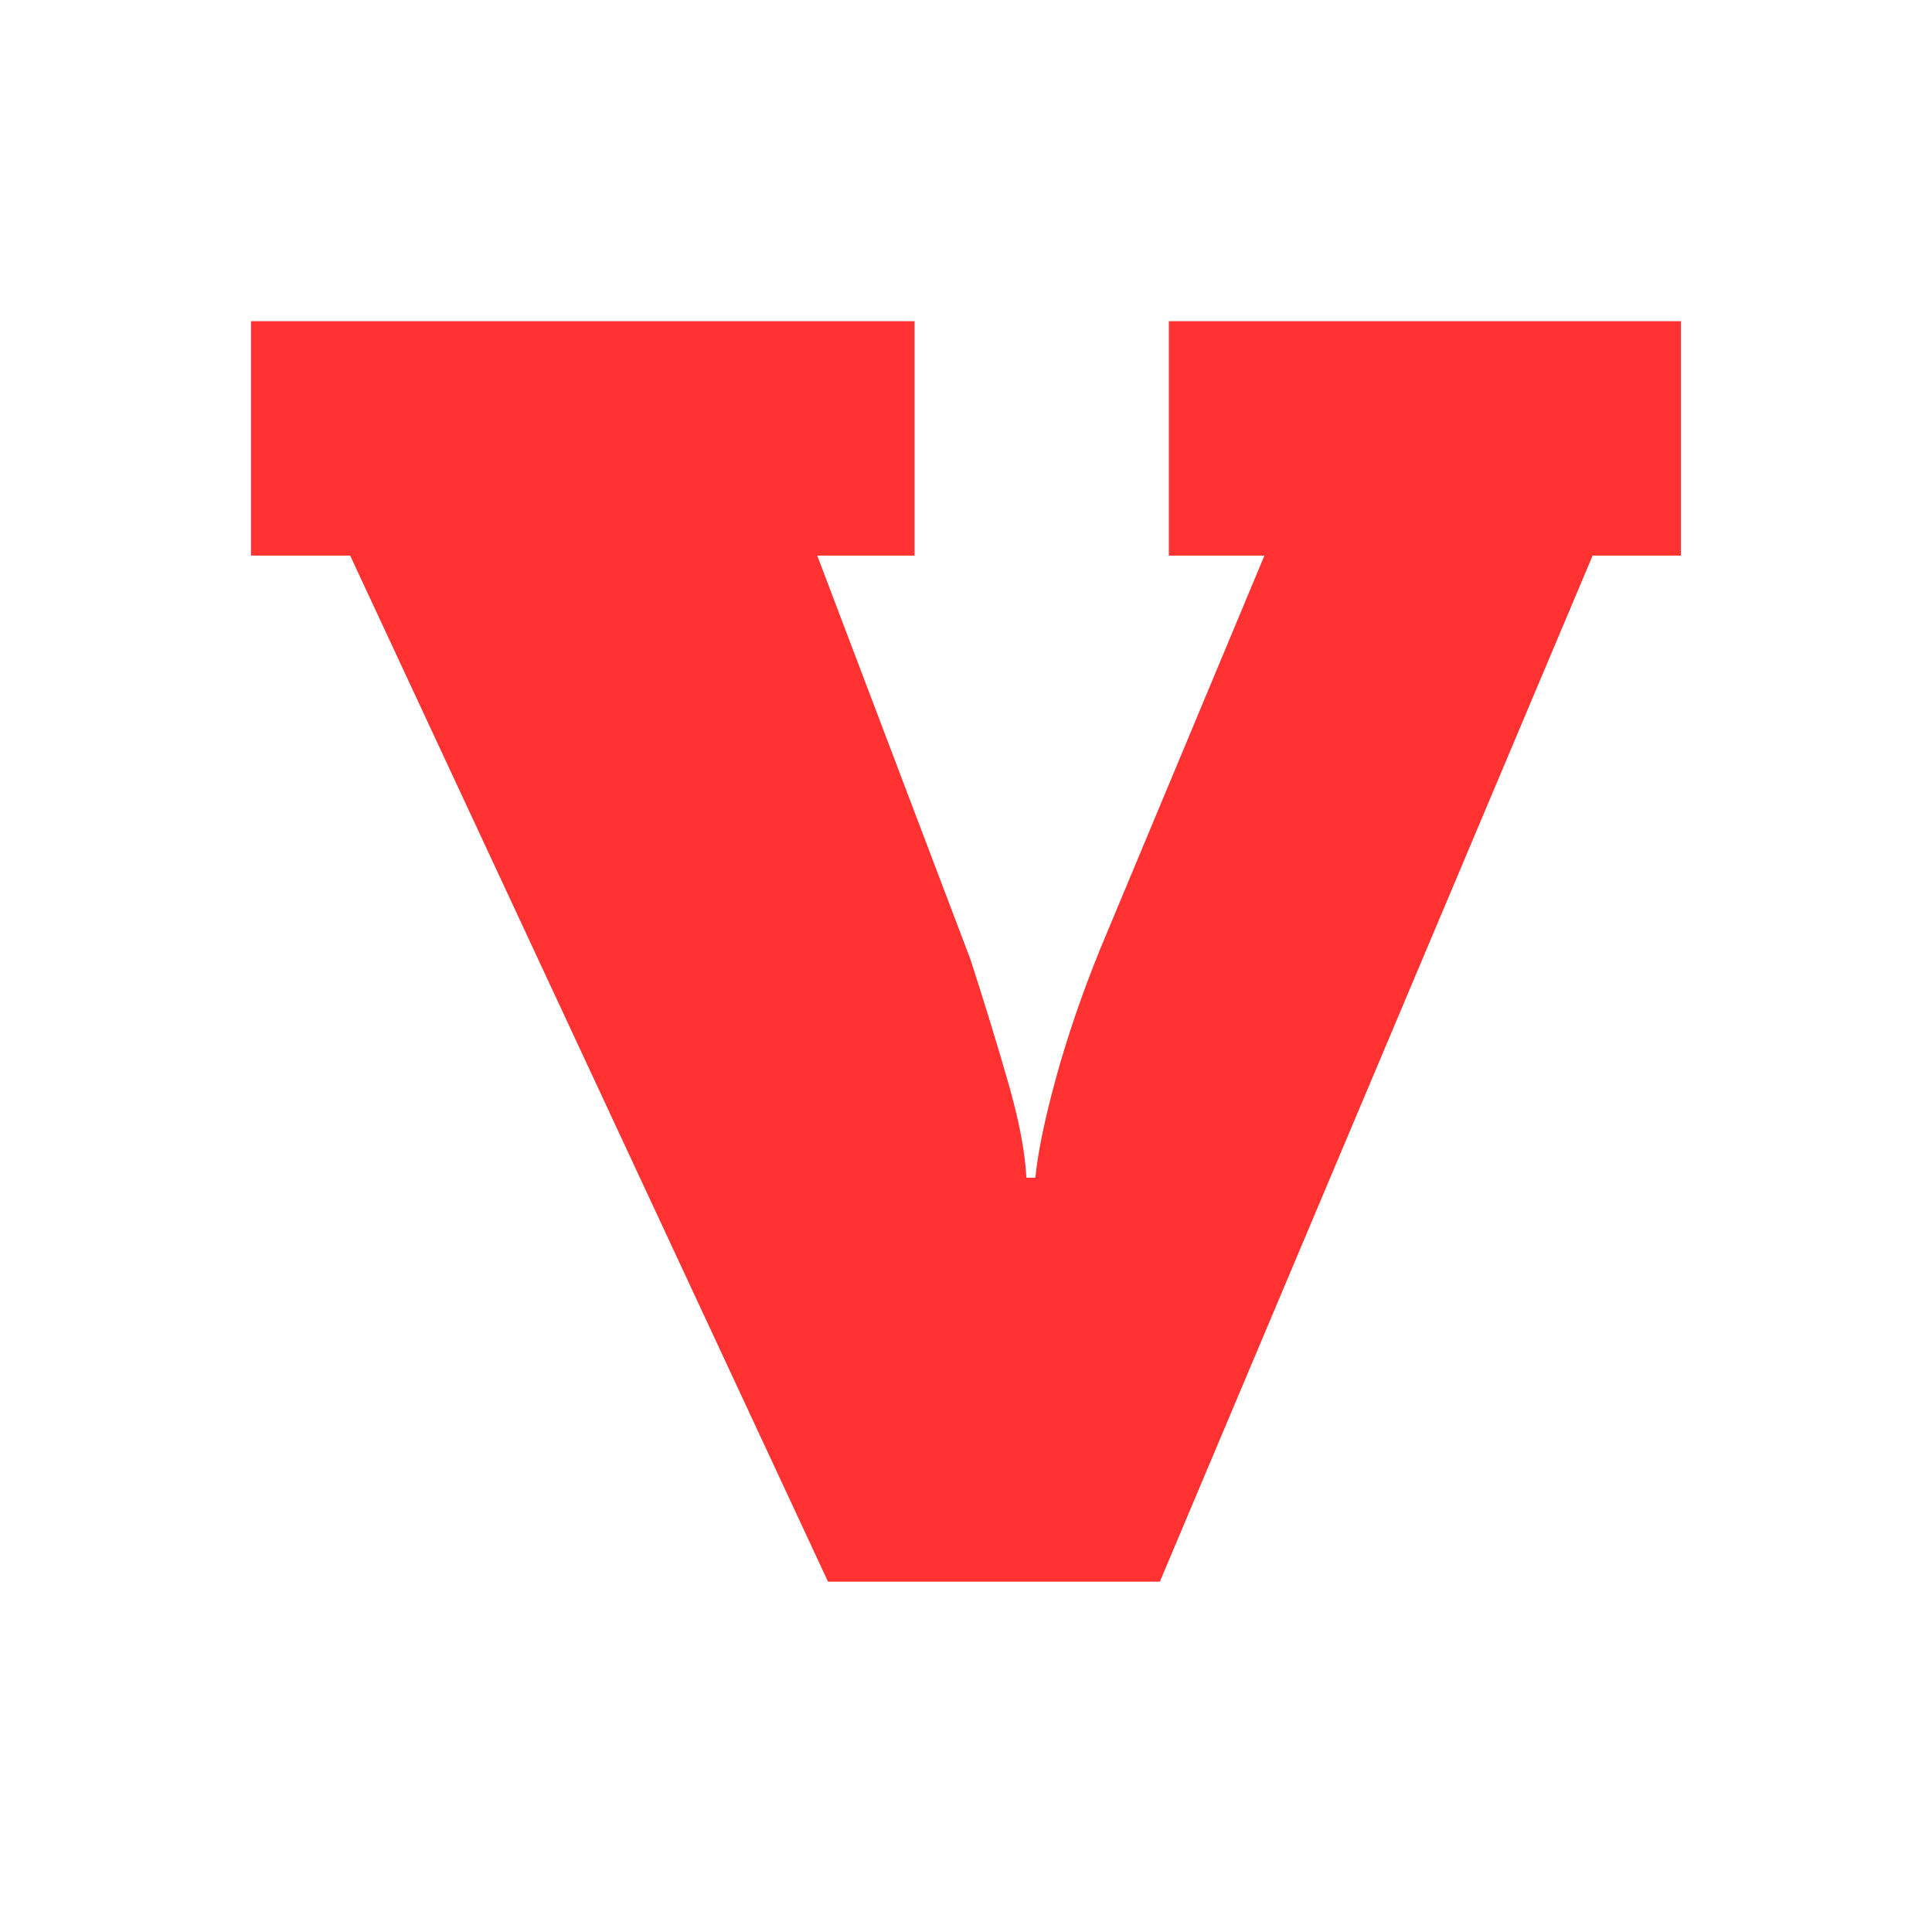
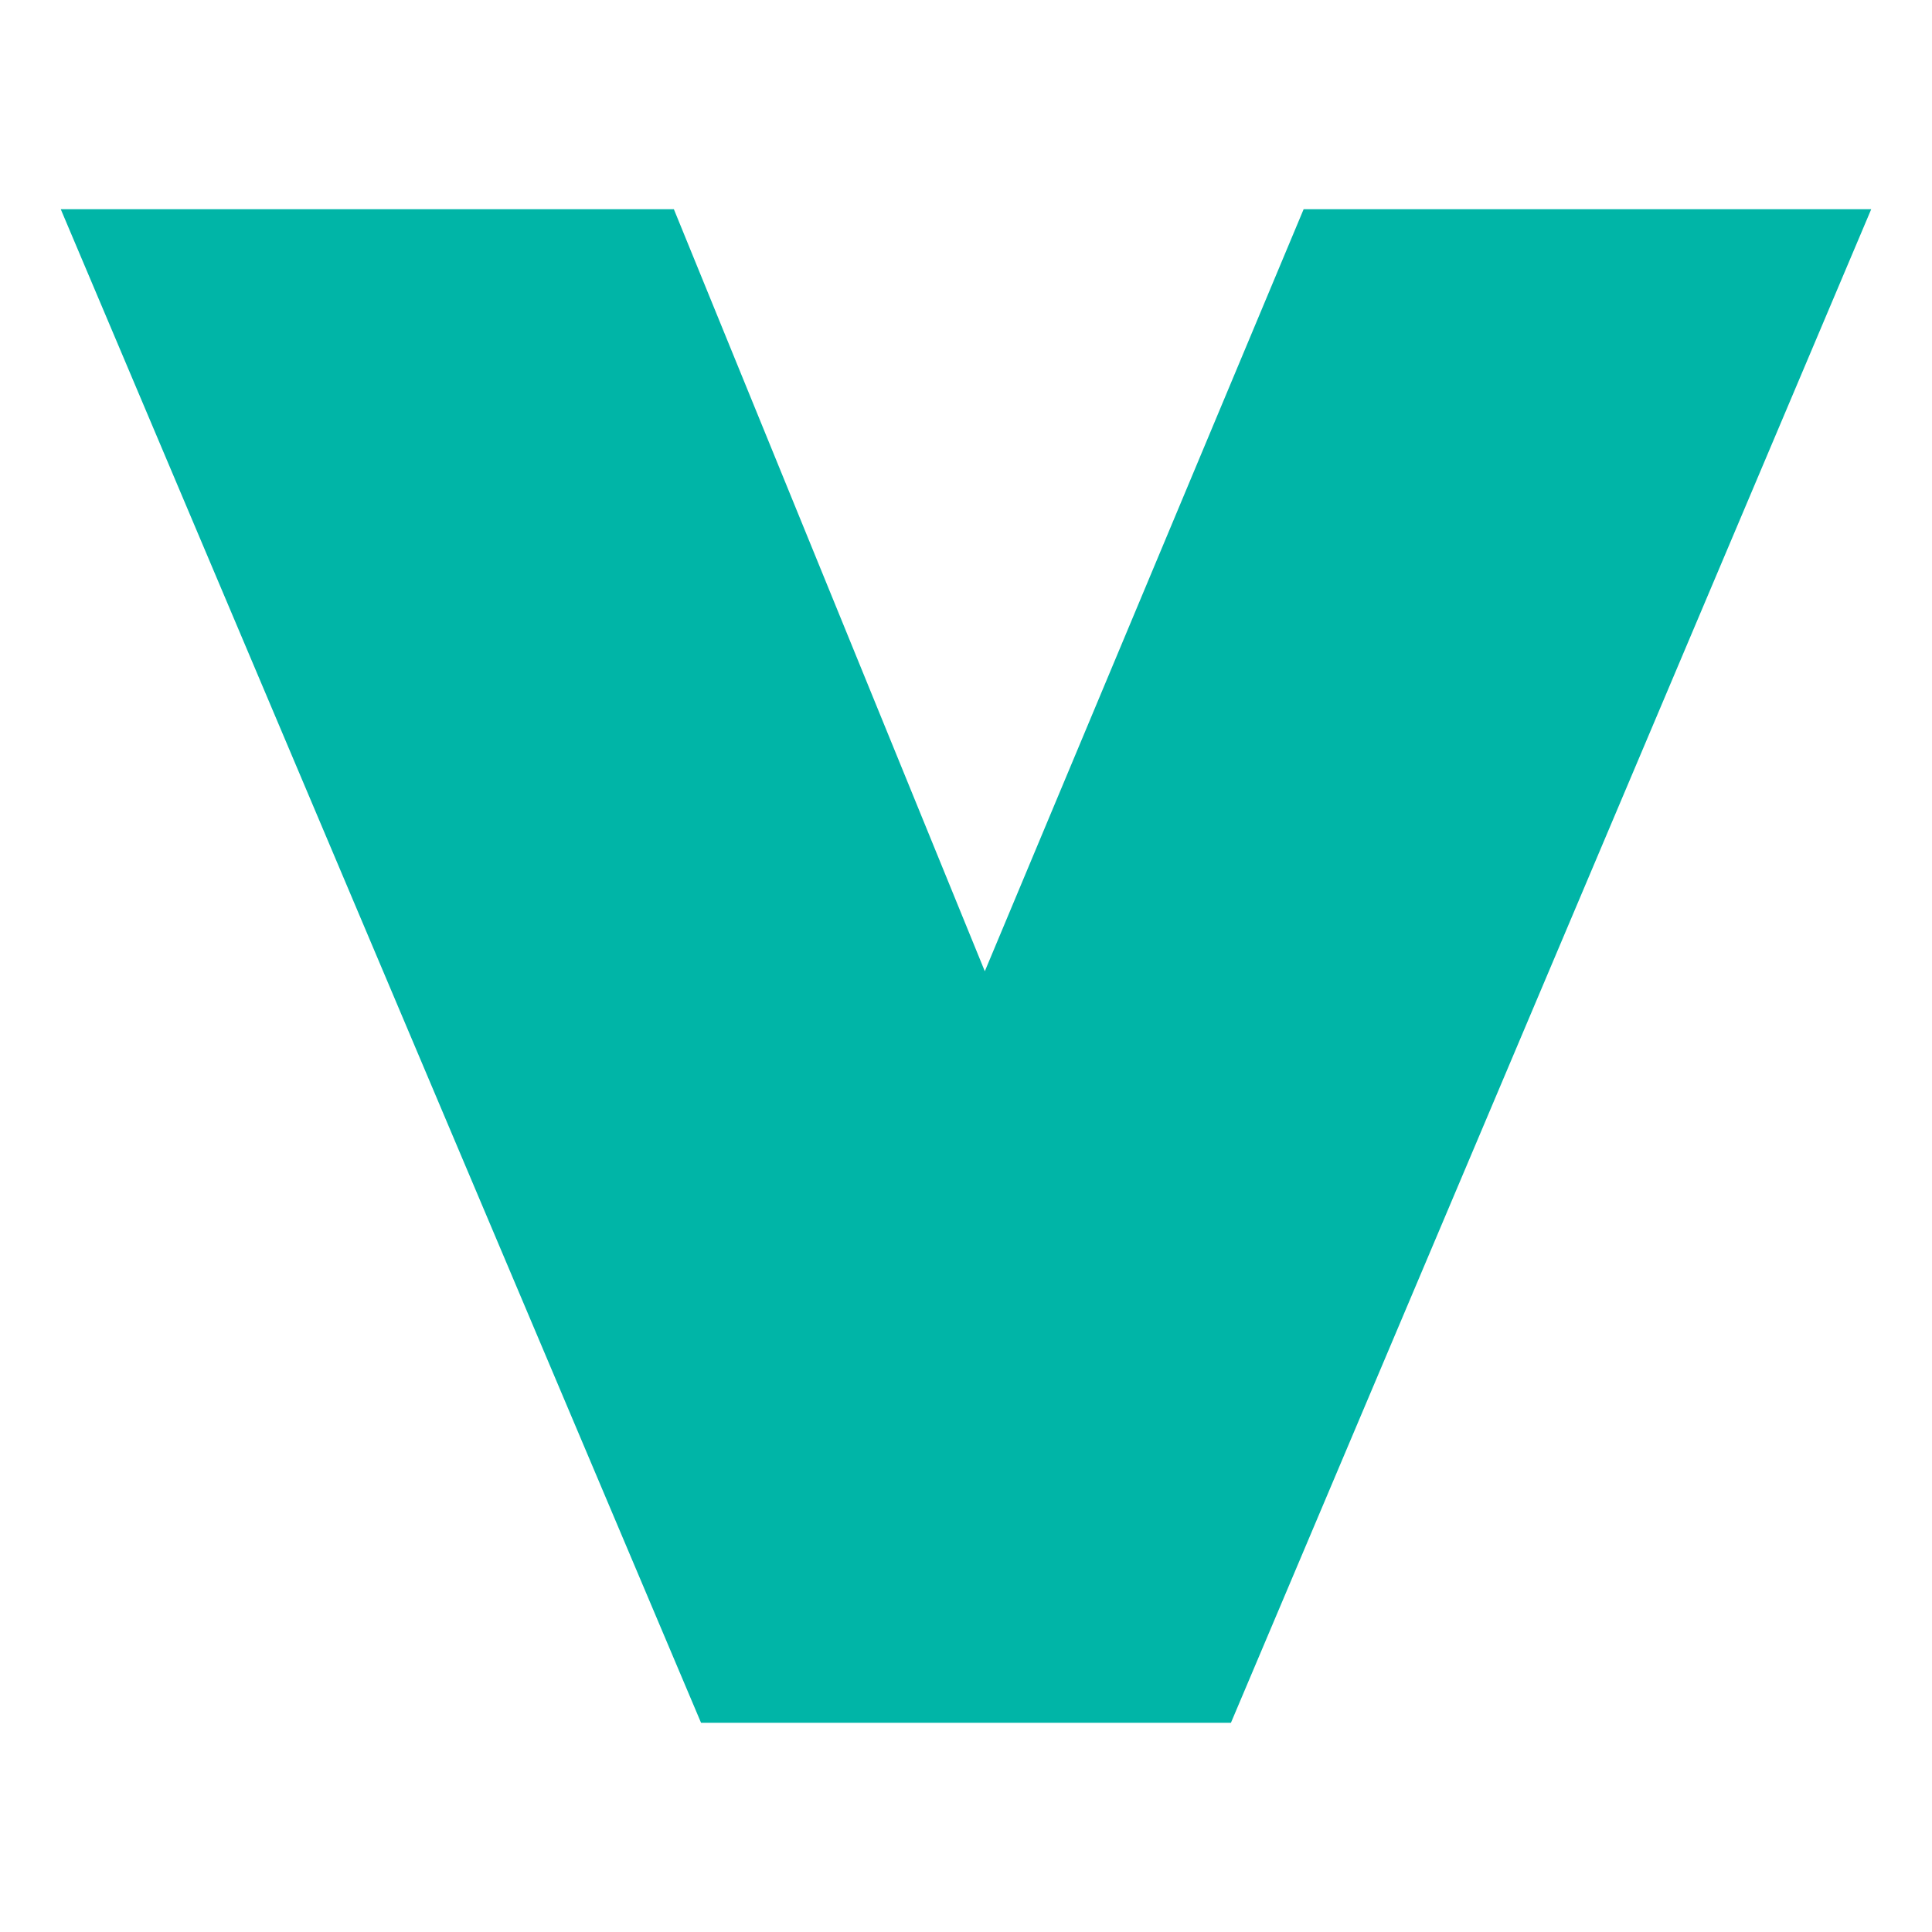
<svg xmlns="http://www.w3.org/2000/svg" width="500" zoomAndPan="magnify" viewBox="0 0 375 375" height="500" preserveAspectRatio="xMidYMid meet" version="1.0">
  <defs>
-     <g />
+     <clipPath id="167b2b5eef">
+       <path d="M 11.488 40.609 L 363.238 40.609 L 363.238 334.609 L 11.488 334.609 Z M 11.488 40.609 " clip-rule="nonzero" />
+     </clipPath>
  </defs>
-   <g fill="#ff3131" fill-opacity="1">
-     <g transform="translate(52.21875, 307)">
-       <g>
-         <path d="M 147 -78.406 L 148.75 -78.406 C 149.219 -83.301 150.555 -89.773 152.766 -97.828 C 154.984 -105.879 157.844 -114.219 161.344 -122.844 L 193.203 -199.156 L 174.656 -199.156 L 174.656 -244.656 L 274.047 -244.656 L 274.047 -199.156 L 256.906 -199.156 L 172.906 0 L 108.5 0 L 15.75 -199.156 L -3.5 -199.156 L -3.5 -244.656 L 125.297 -244.656 L 125.297 -199.156 L 106.406 -199.156 L 136.156 -120.75 C 138.945 -112.113 141.395 -104.117 143.5 -96.766 C 145.602 -89.422 146.77 -83.301 147 -78.406 Z M 147 -78.406 " />
-       </g>
-     </g>
+   <g clip-path="url(#167b2b5eef)">
+     <path fill="#00b5a7" d="M 253.035 40.609 L 191.152 188.52 L 130.797 40.609 L 11.793 40.609 L 136.07 334.387 L 238.926 334.387 L 363.203 40.609 Z M 253.035 40.609 " fill-opacity="1" fill-rule="nonzero" />
  </g>
</svg>
